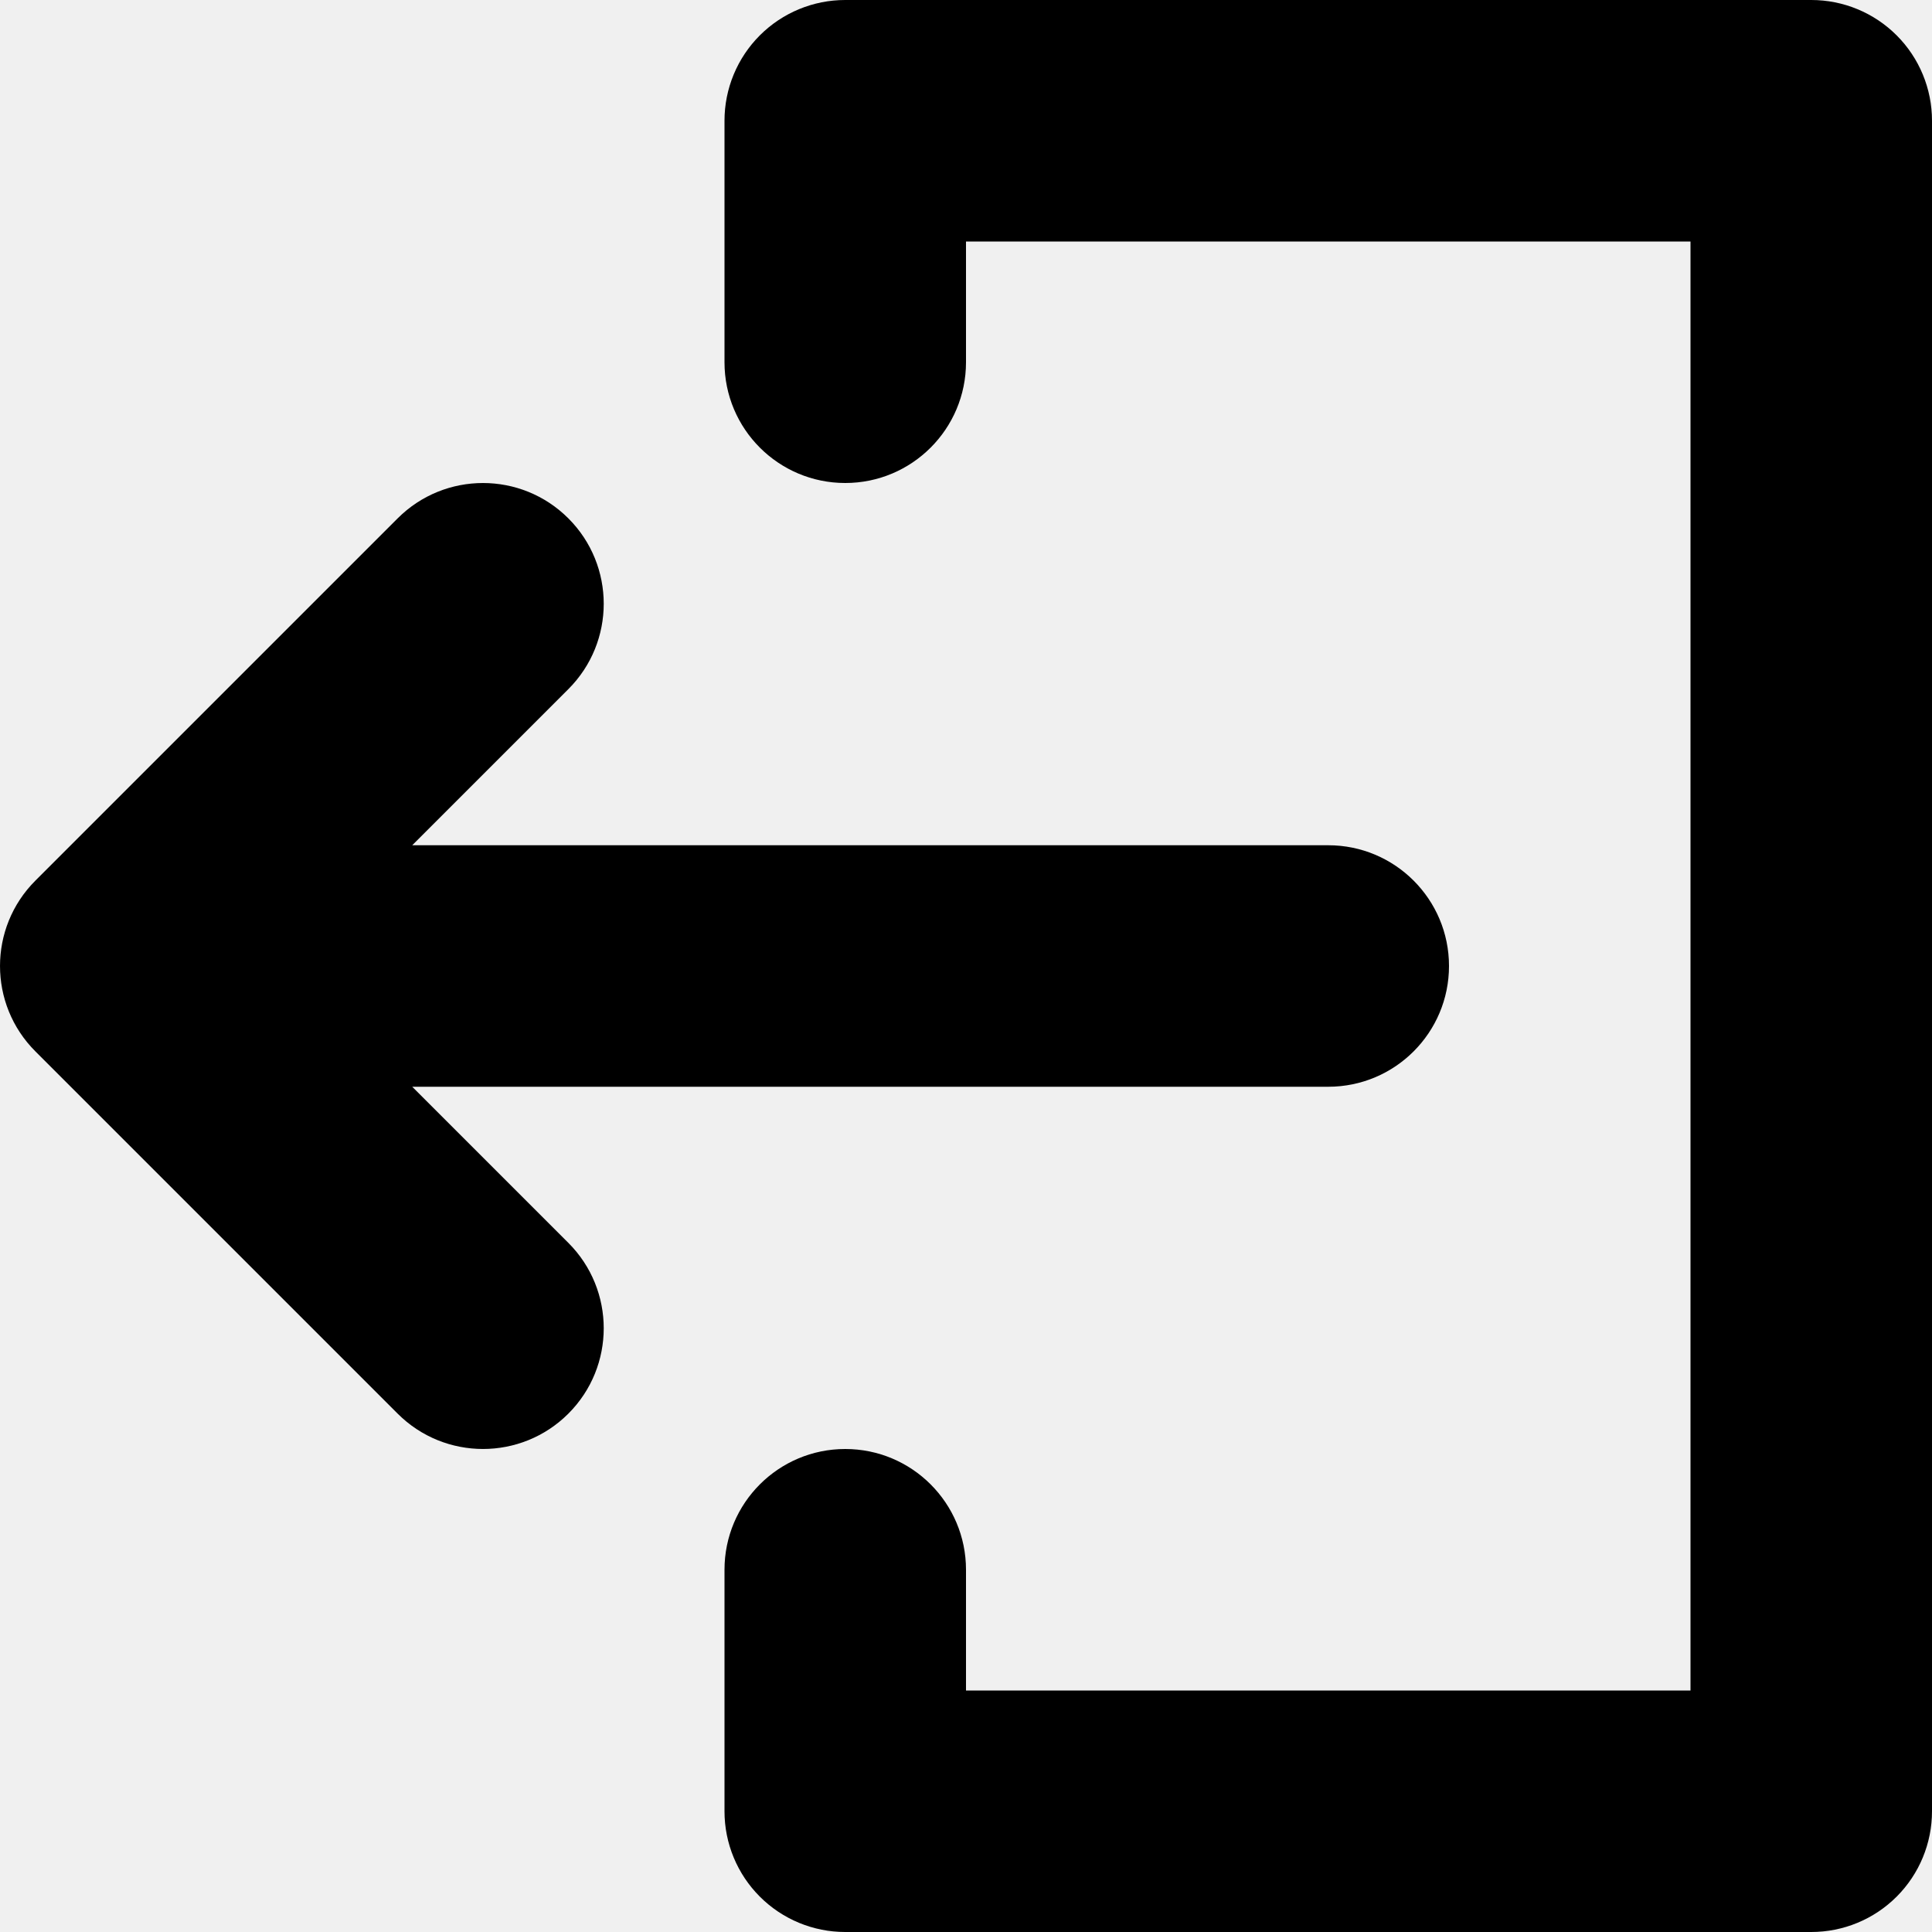
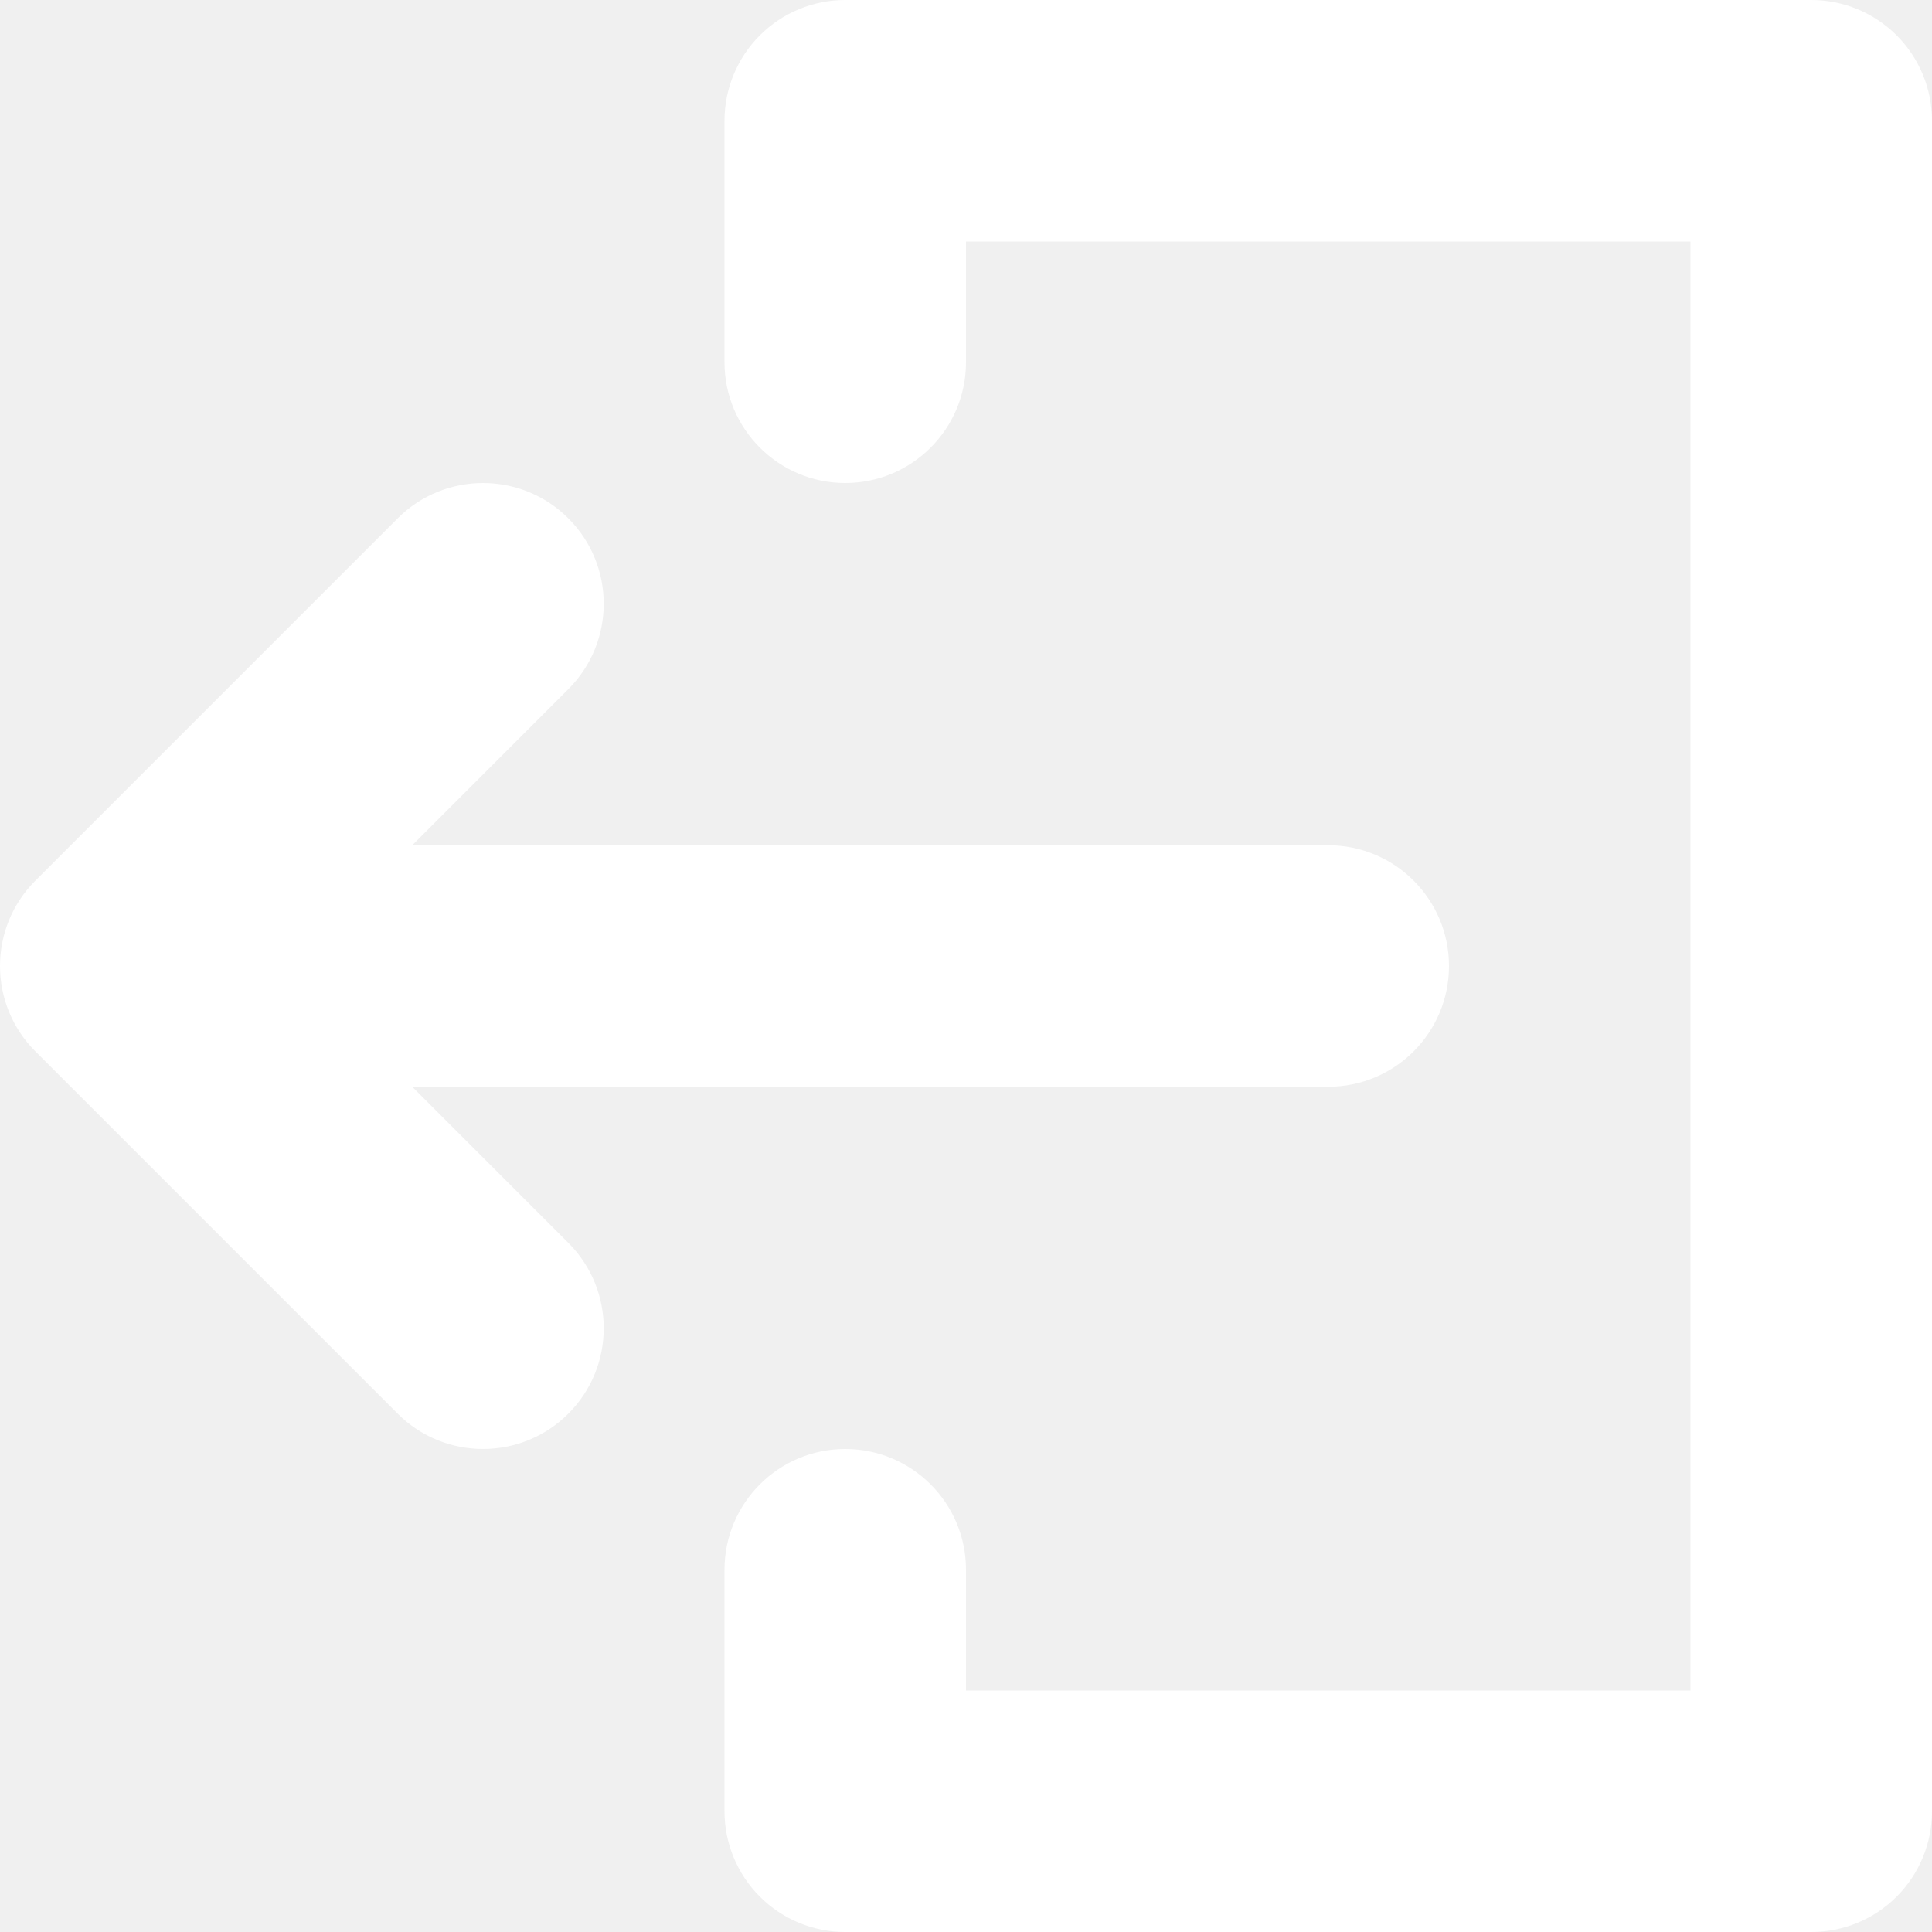
- <svg xmlns="http://www.w3.org/2000/svg" viewBox="0 0 96 96">
-   <g>
-     <path d="M20.484,54H66a6,6,0,0,0,0-12H20.484l7.758-7.758a5.999,5.999,0,0,0-8.484-8.484l-18,18a5.998,5.998,0,0,0,0,8.484l18,18a5.999,5.999,0,1,0,8.484-8.484Z" />
-     <path d="M90,0H42a5.997,5.997,0,0,0-6,6V18a6,6,0,0,0,12,0V12H84V84H48V78a6,6,0,0,0-12,0V90a5.997,5.997,0,0,0,6,6H90a5.997,5.997,0,0,0,6-6V6A5.997,5.997,0,0,0,90,0Z" />
+ <svg xmlns="http://www.w3.org/2000/svg" width="96" height="96" style="">
+   <rect id="backgroundrect" width="100%" height="100%" x="0" y="0" fill="none" stroke="none" />
+   <g class="currentLayer" style="">
+     <g id="svg_1" class="selected" fill="#ffffff" fill-opacity="1">
+       <path d="M20.484,54H66a6,6,0,0,0,0-12H20.484l7.758-7.758a5.999,5.999,0,0,0-8.484-8.484l-18,18a5.998,5.998,0,0,0,0,8.484l18,18a5.999,5.999,0,1,0,8.484-8.484Z" id="svg_2" fill="#ffffff" fill-opacity="1" />
+       <path d="M90,0H42a5.997,5.997,0,0,0-6,6V18a6,6,0,0,0,12,0V12H84V84H48V78a6,6,0,0,0-12,0V90a5.997,5.997,0,0,0,6,6H90a5.997,5.997,0,0,0,6-6V6A5.997,5.997,0,0,0,90,0Z" id="svg_3" fill="#ffffff" fill-opacity="1" />
+     </g>
  </g>
</svg>
